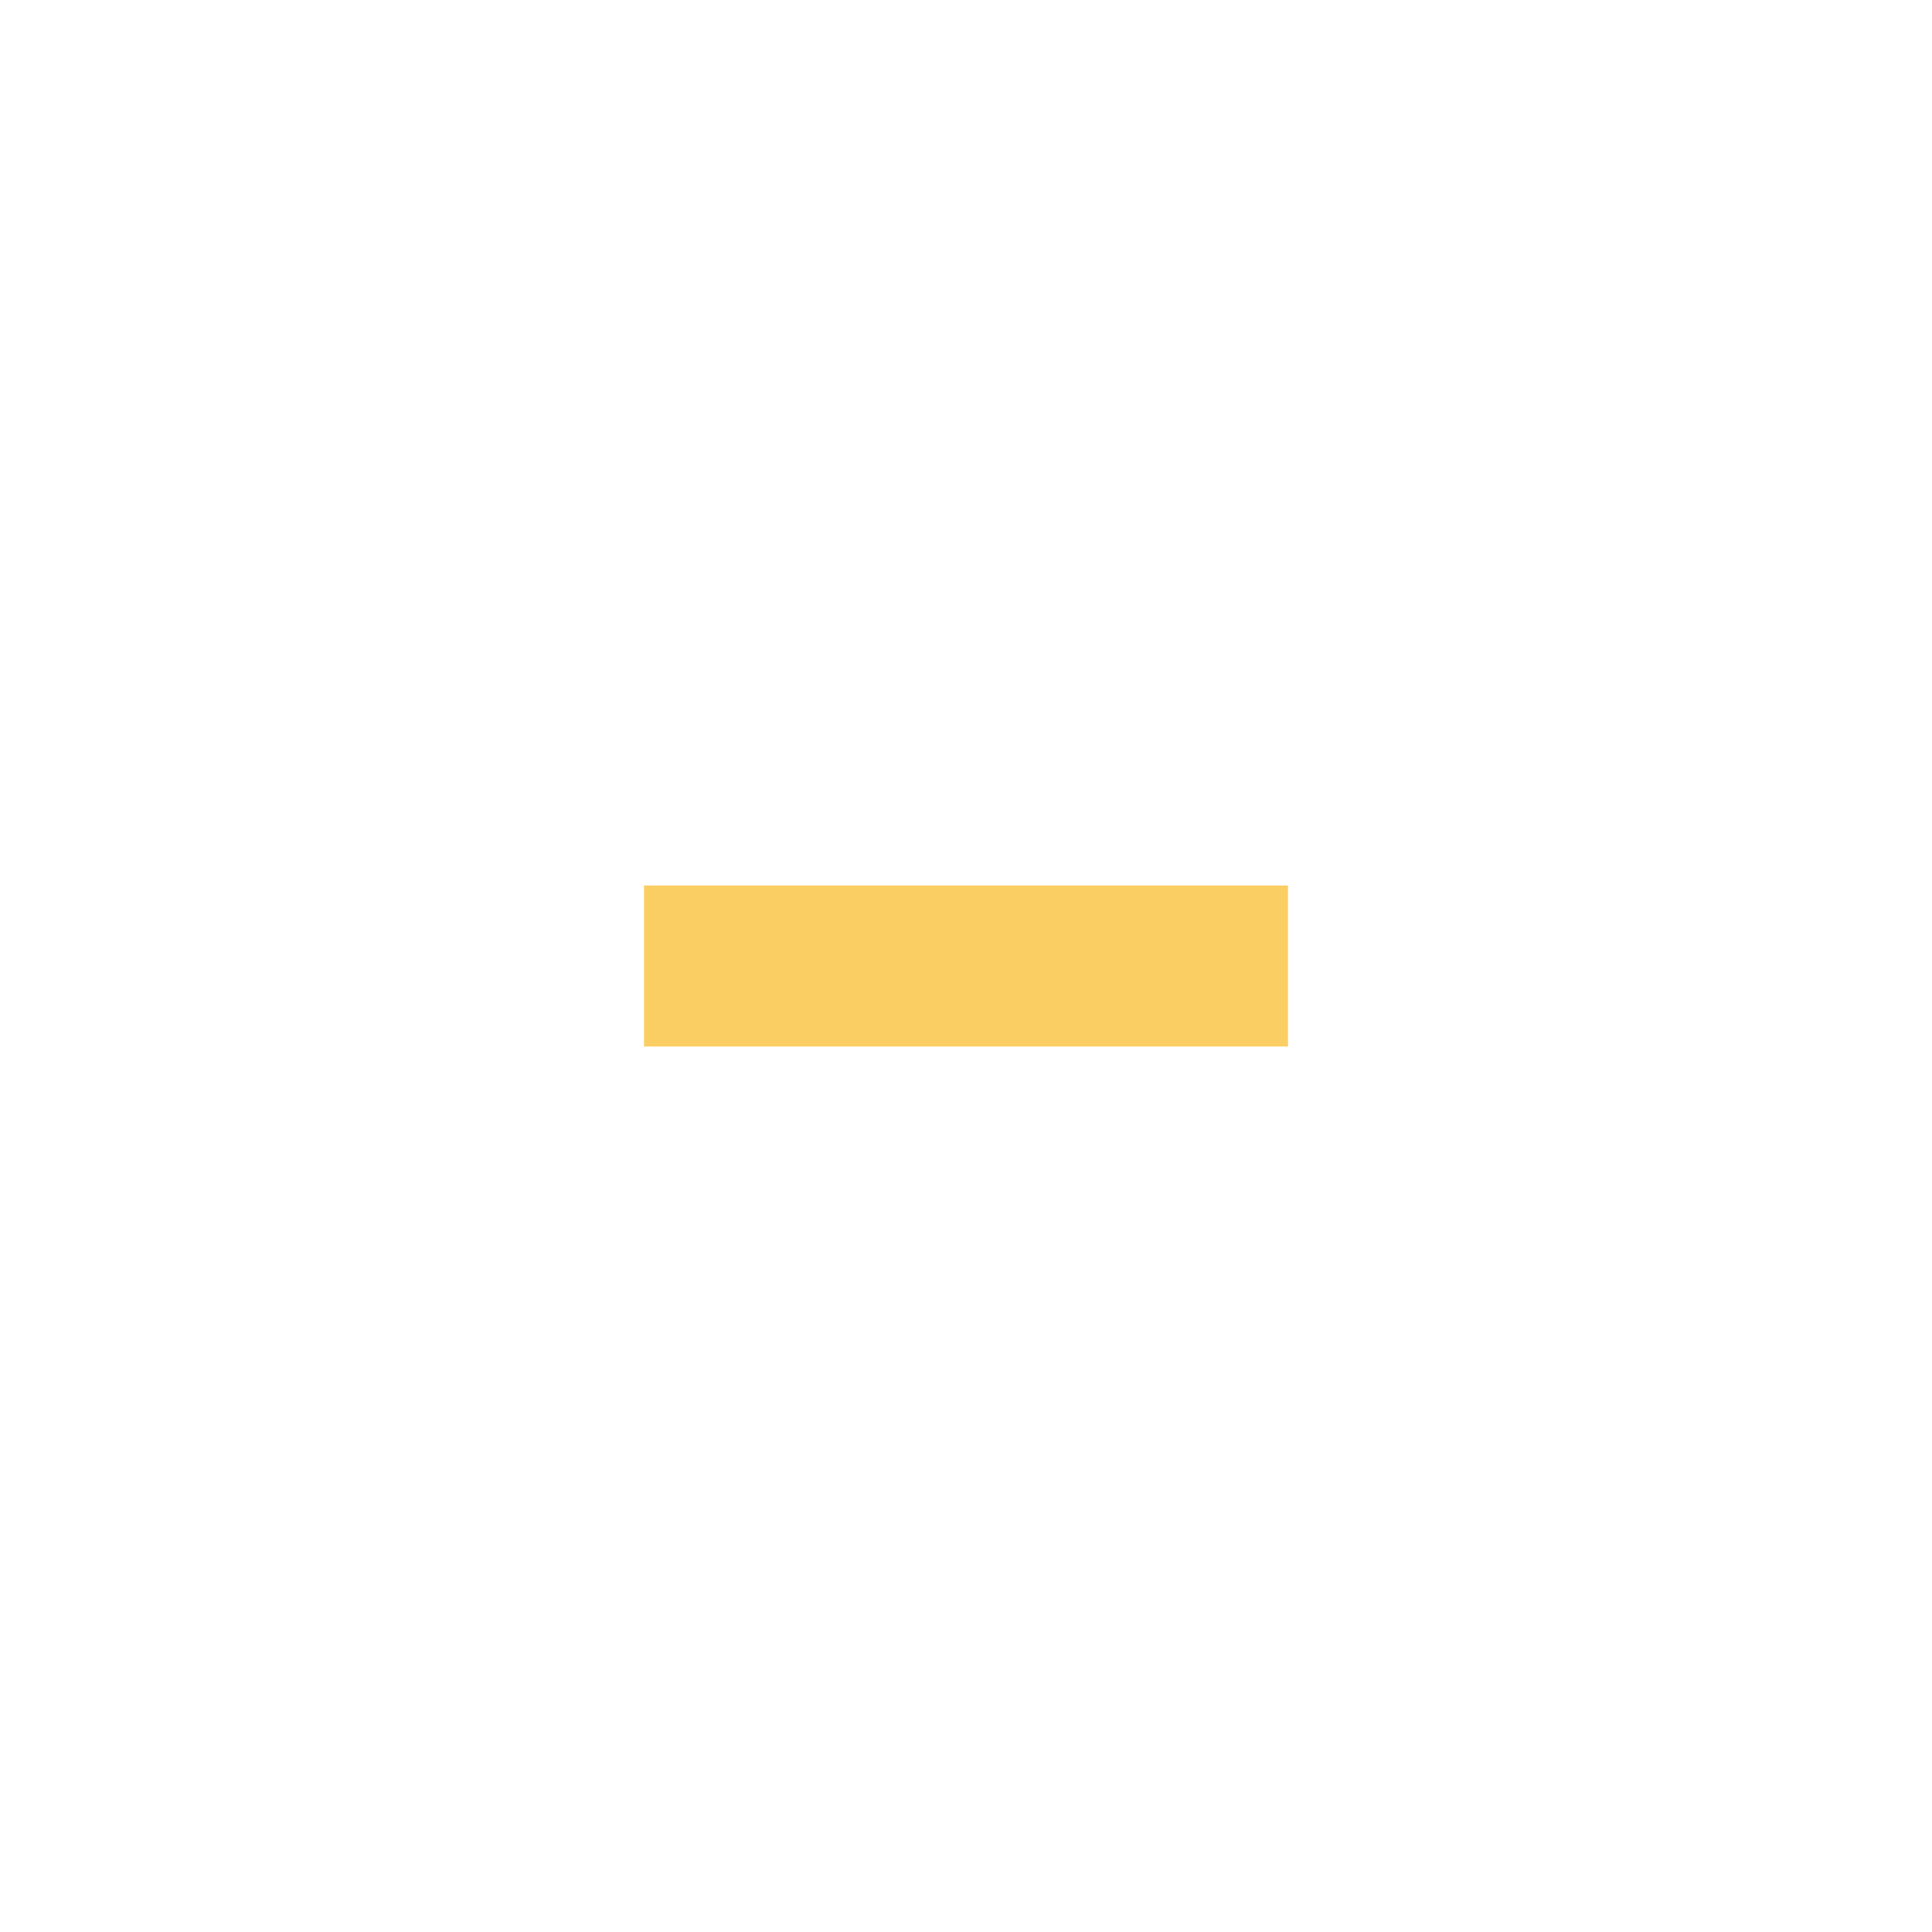
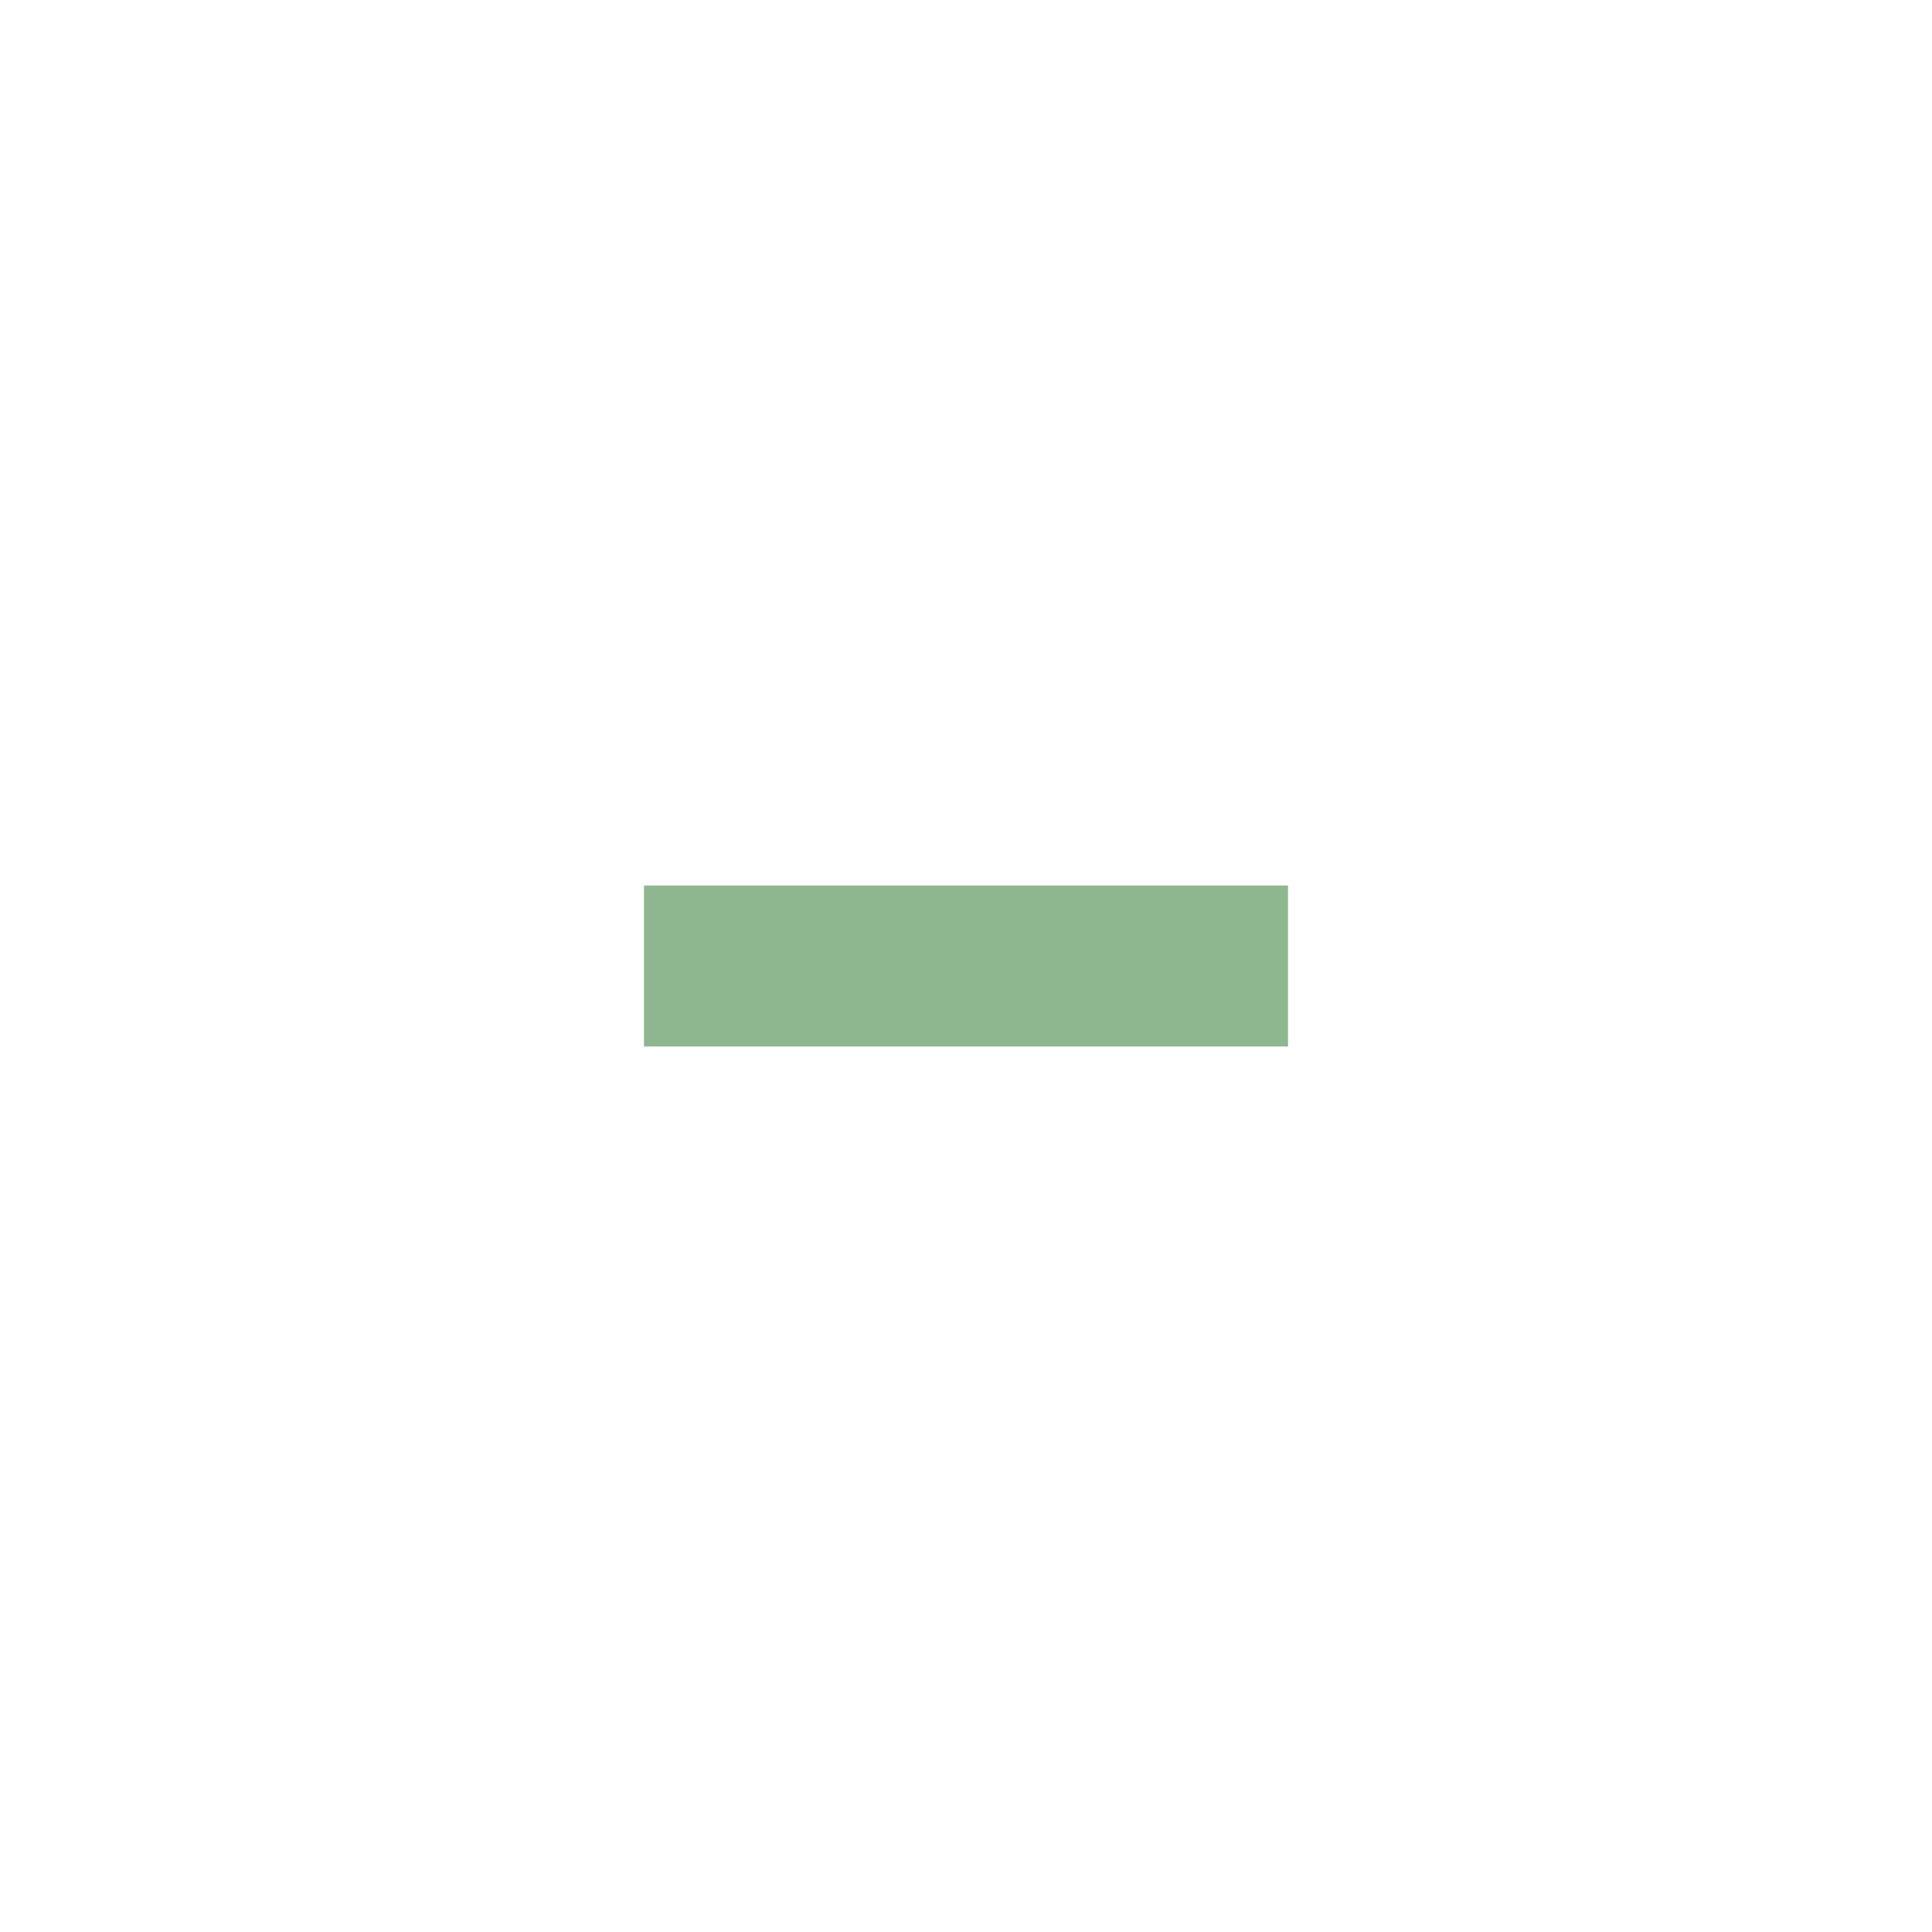
<svg xmlns="http://www.w3.org/2000/svg" version="1.1" x="0px" y="0px" width="24px" height="24px" viewBox="0 0 24 24" xml:space="preserve">
-   <rect x="8" y="11" fill="#fabd2f" opacity="0.75" width="8" height="2" />
+   <rect x="8" y="11" fill="#689d6a" opacity="0.75" width="8" height="2" />
</svg>
